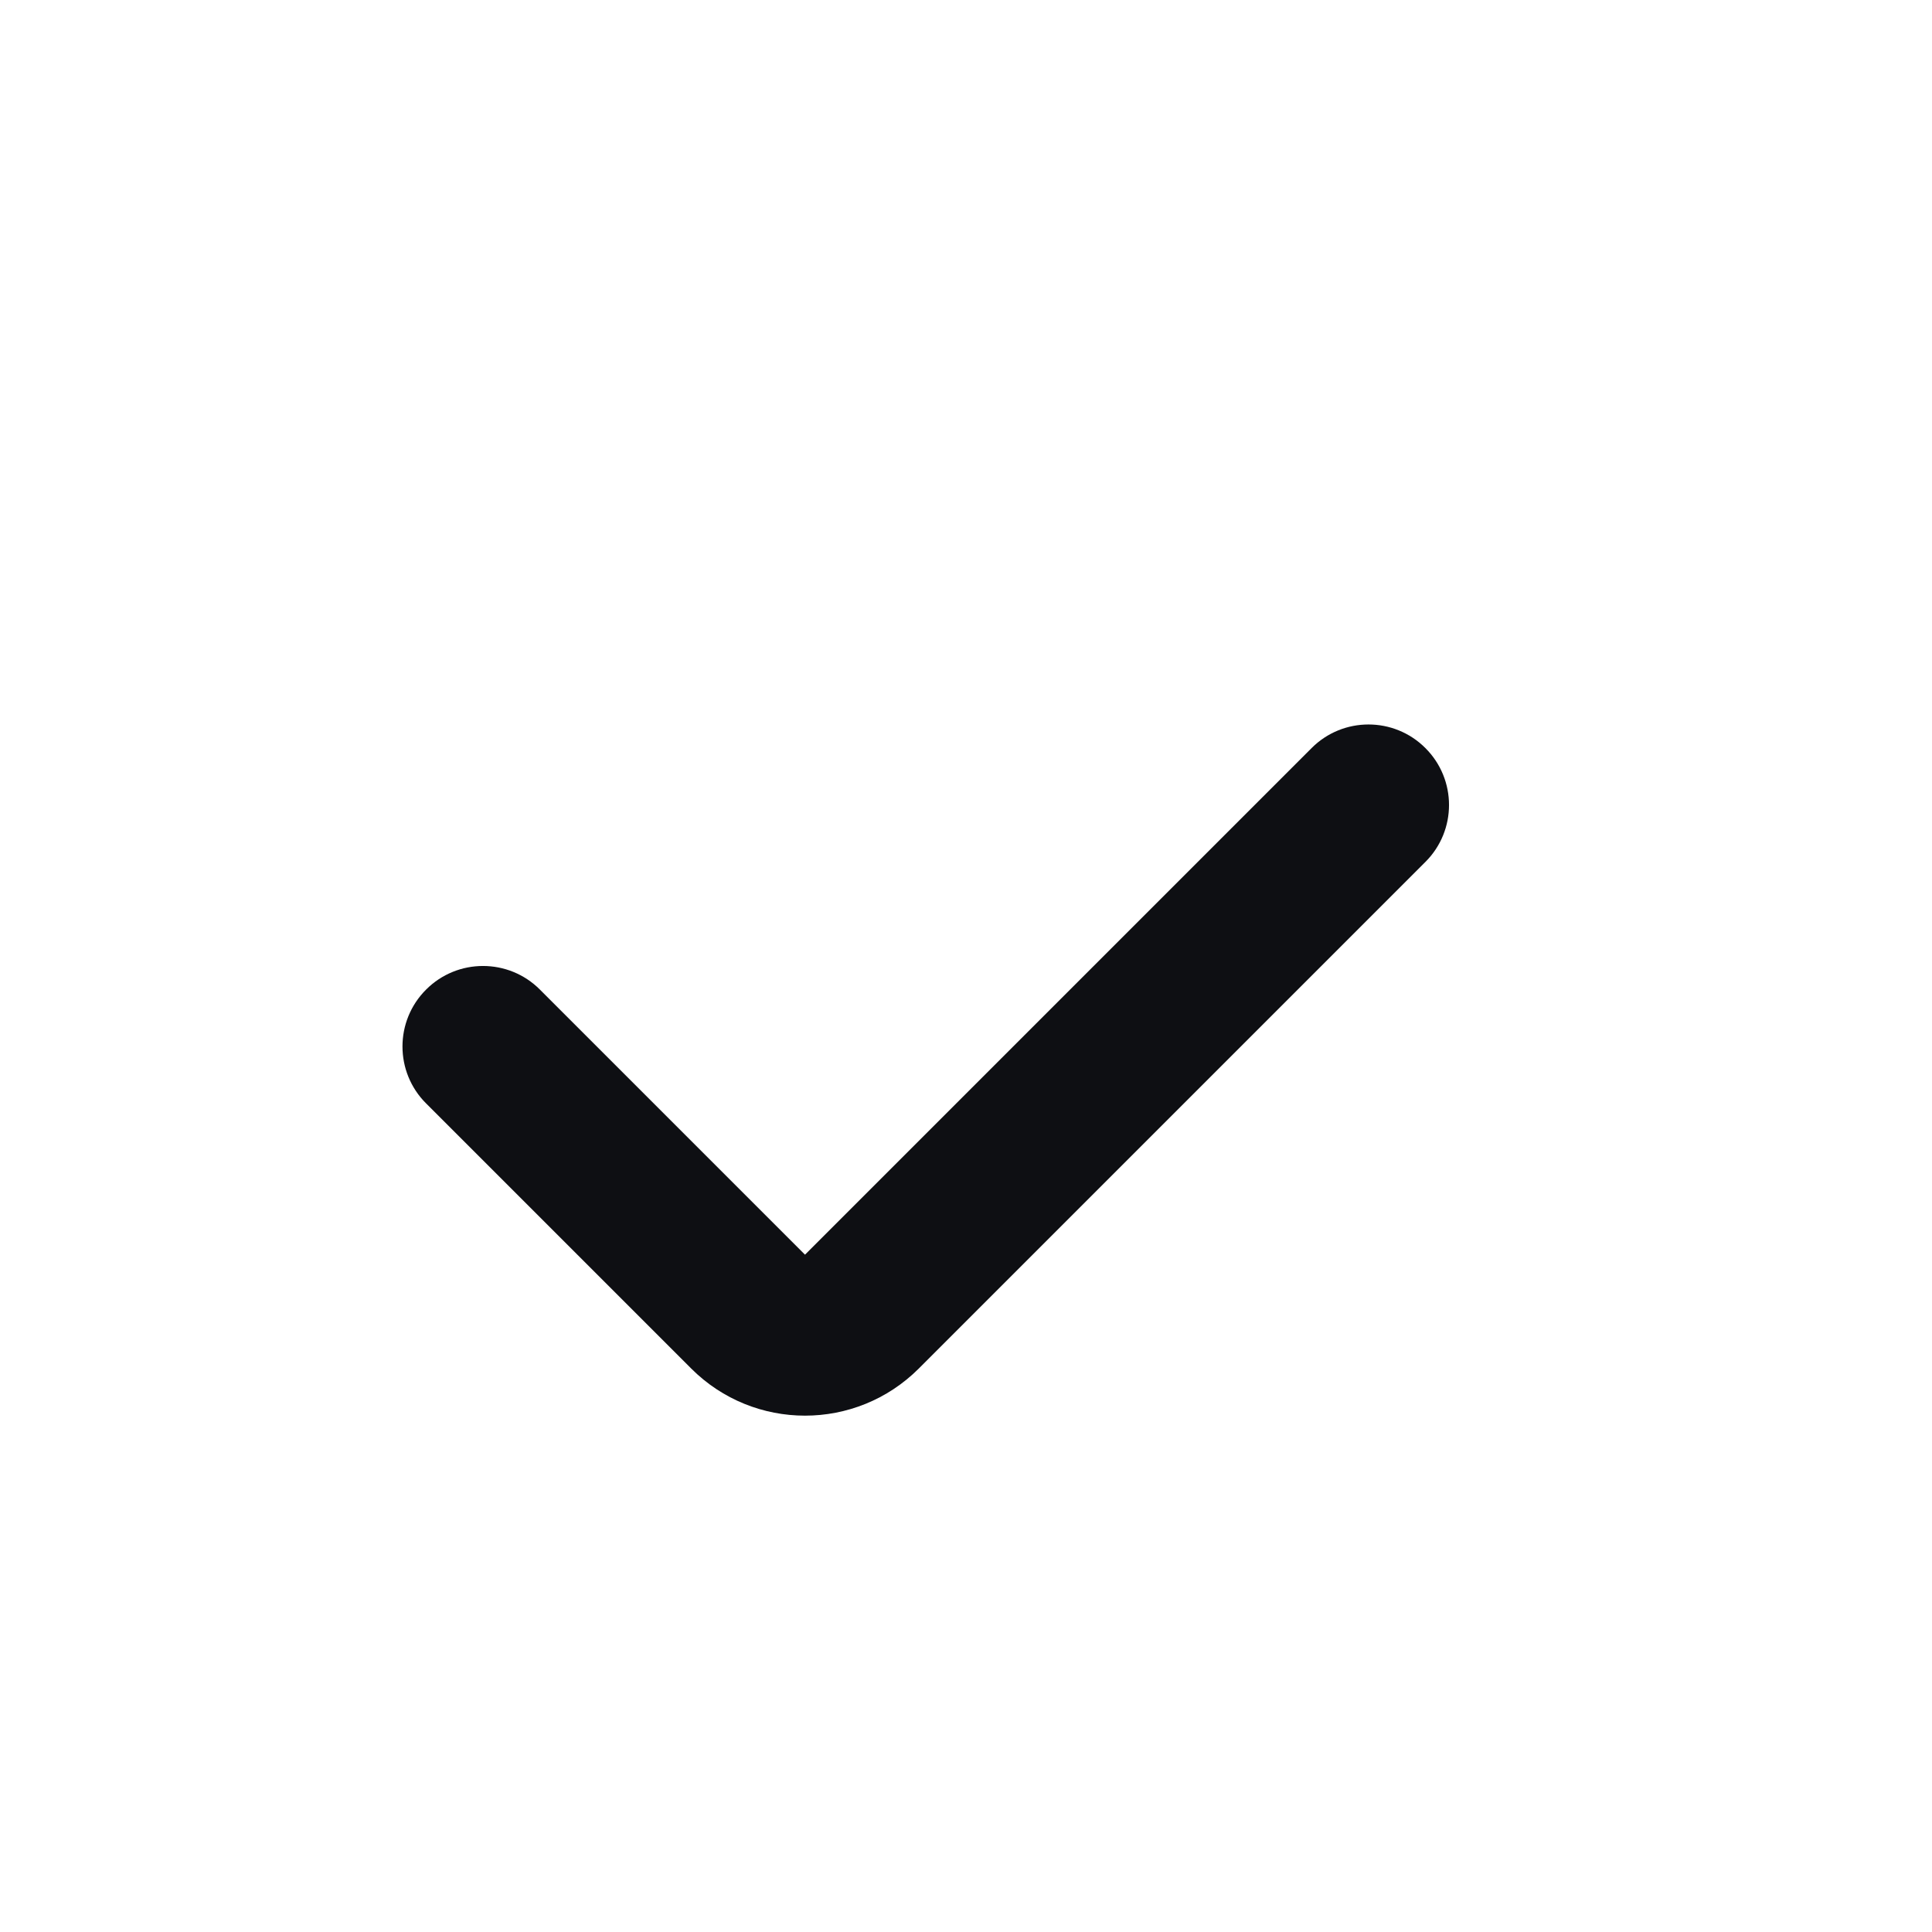
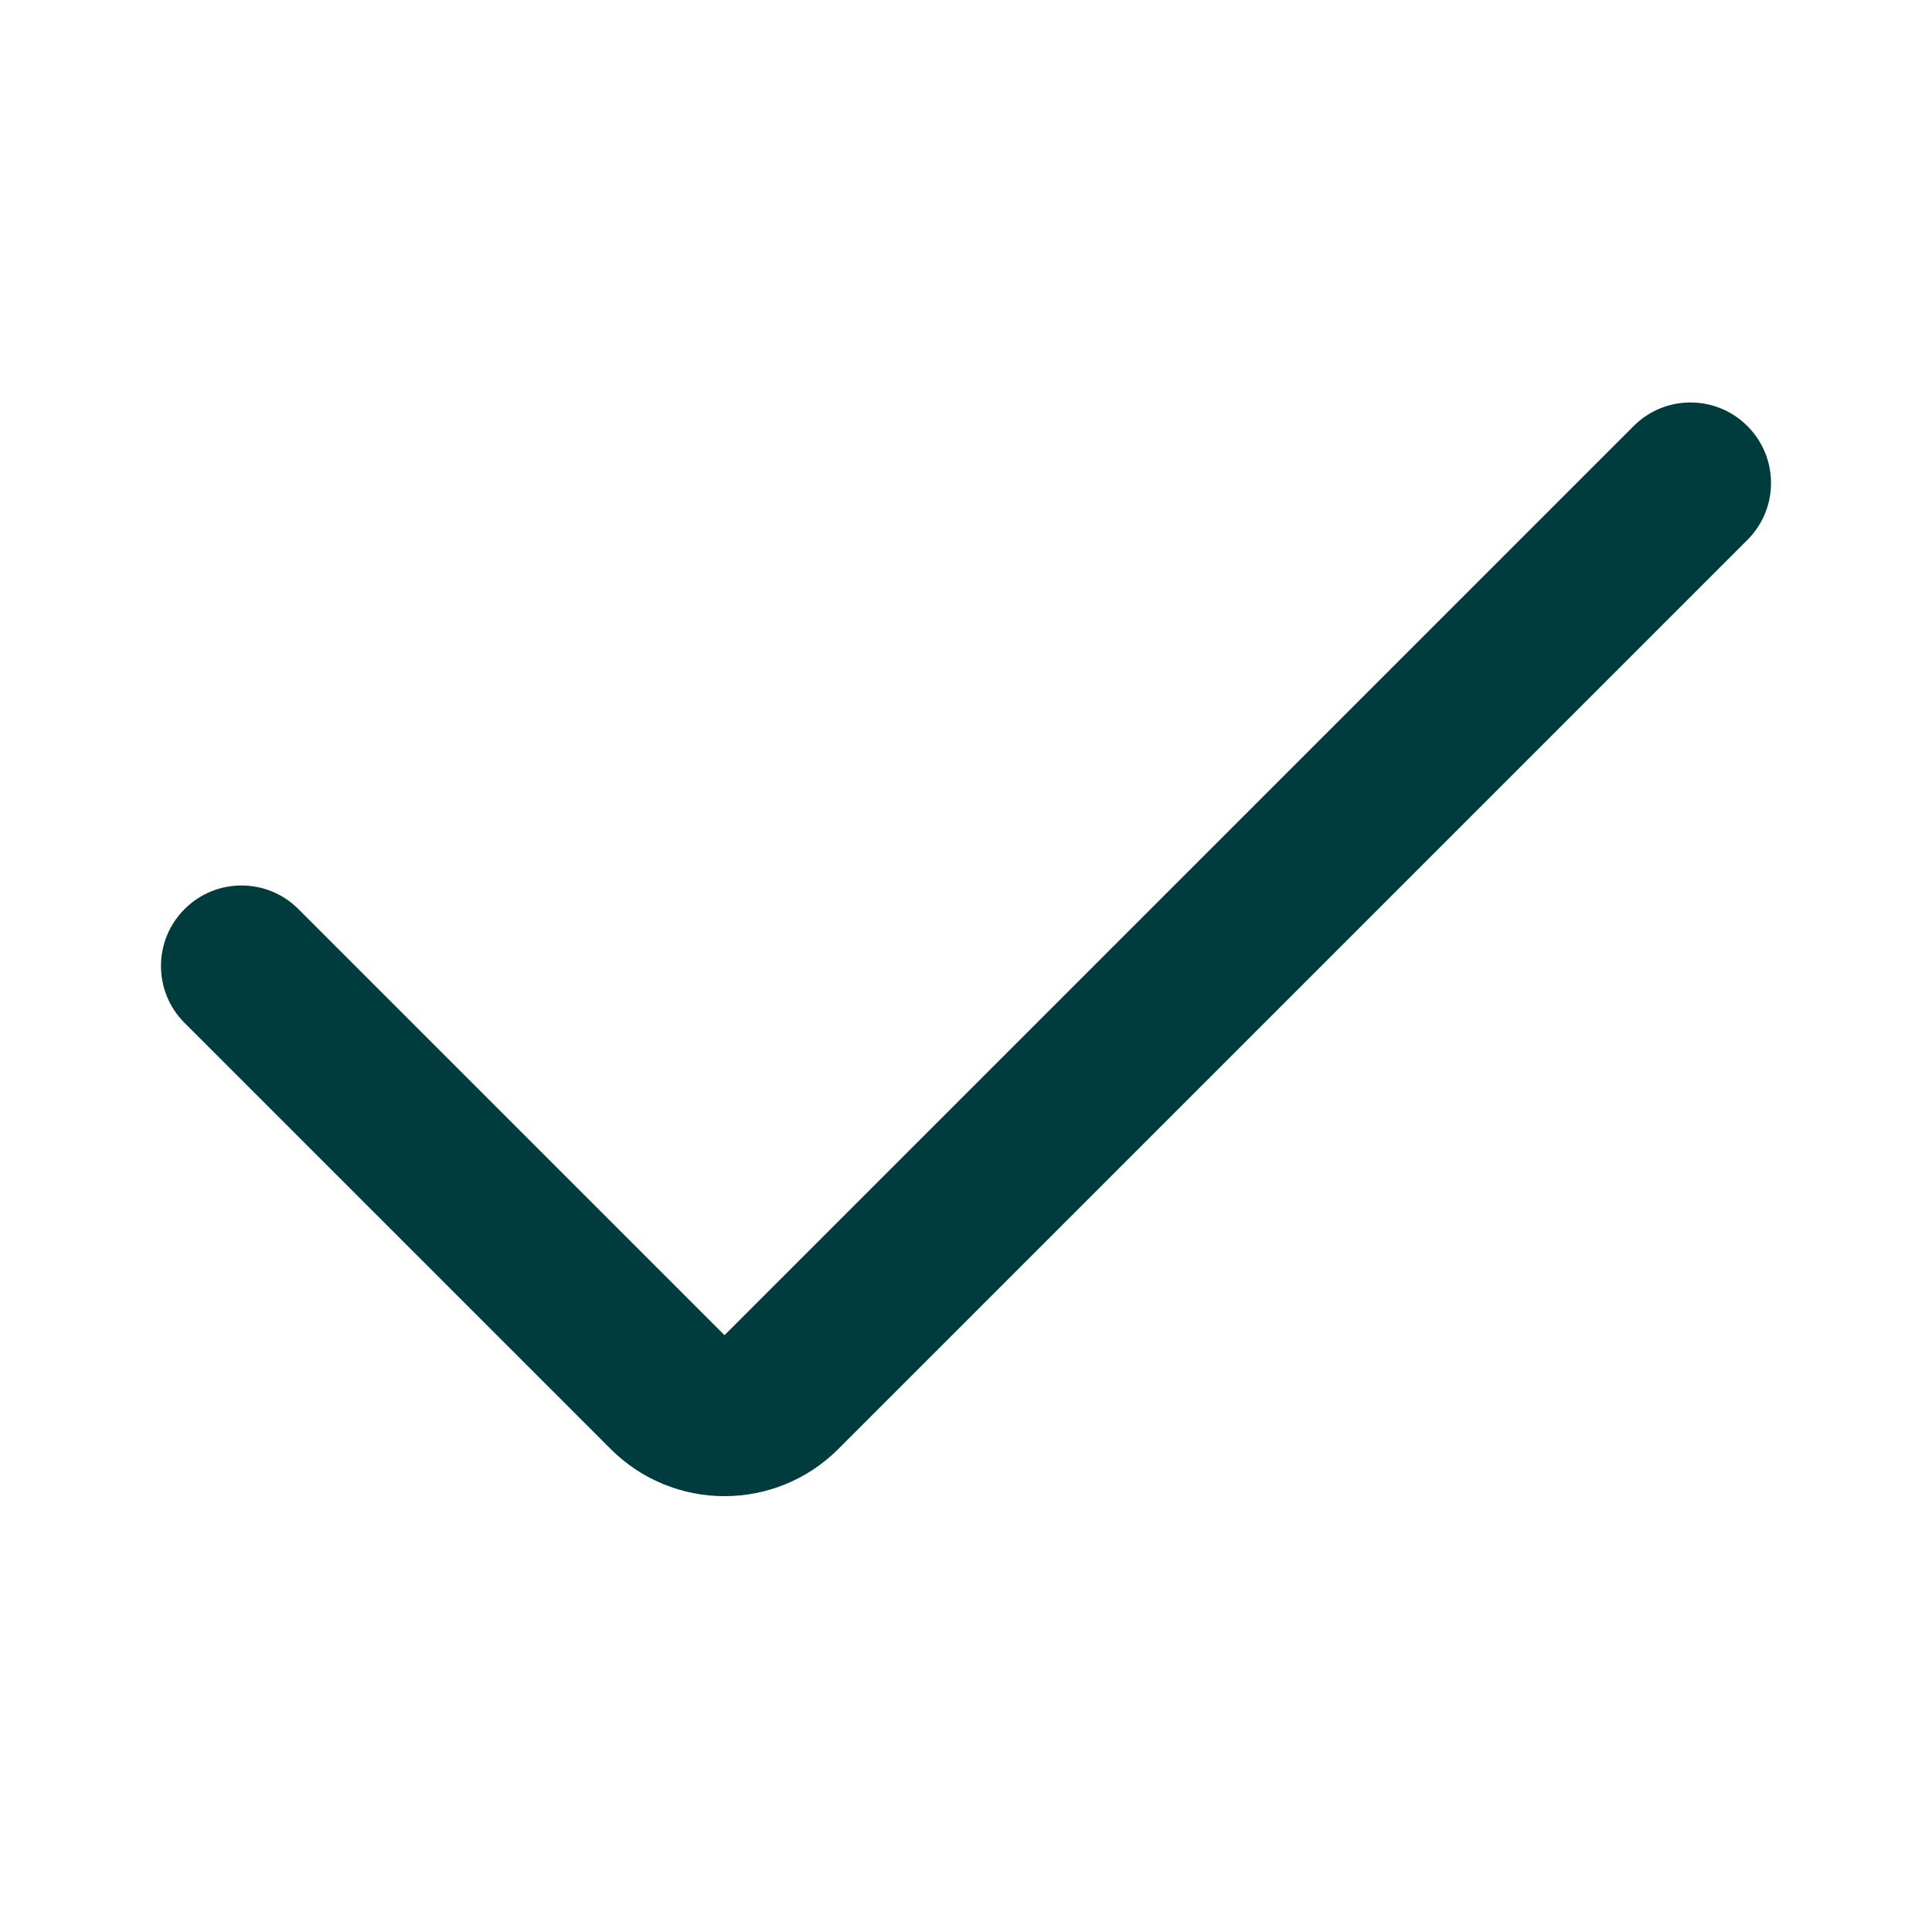
<svg xmlns="http://www.w3.org/2000/svg" width="24" height="24" viewBox="0 0 24 24" fill="none">
-   <path fill-rule="evenodd" clip-rule="evenodd" d="M17.707 9.293C18.098 9.683 18.098 10.317 17.707 10.707L11.414 17C10.633 17.781 9.367 17.781 8.586 17L5.293 13.707C4.902 13.317 4.902 12.683 5.293 12.293C5.683 11.902 6.317 11.902 6.707 12.293L10 15.586L16.293 9.293C16.683 8.902 17.317 8.902 17.707 9.293Z" fill="#0E0F13" />
+   <path fill-rule="evenodd" clip-rule="evenodd" d="M21.707 5.293C22.098 5.683 22.098 6.317 21.707 6.707L10.414 18C9.633 18.781 8.367 18.781 7.586 18L2.293 12.707C1.902 12.317 1.902 11.683 2.293 11.293C2.683 10.902 3.317 10.902 3.707 11.293L9 16.586L20.293 5.293C20.683 4.902 21.317 4.902 21.707 5.293Z" fill="#003B3D" />
</svg>
